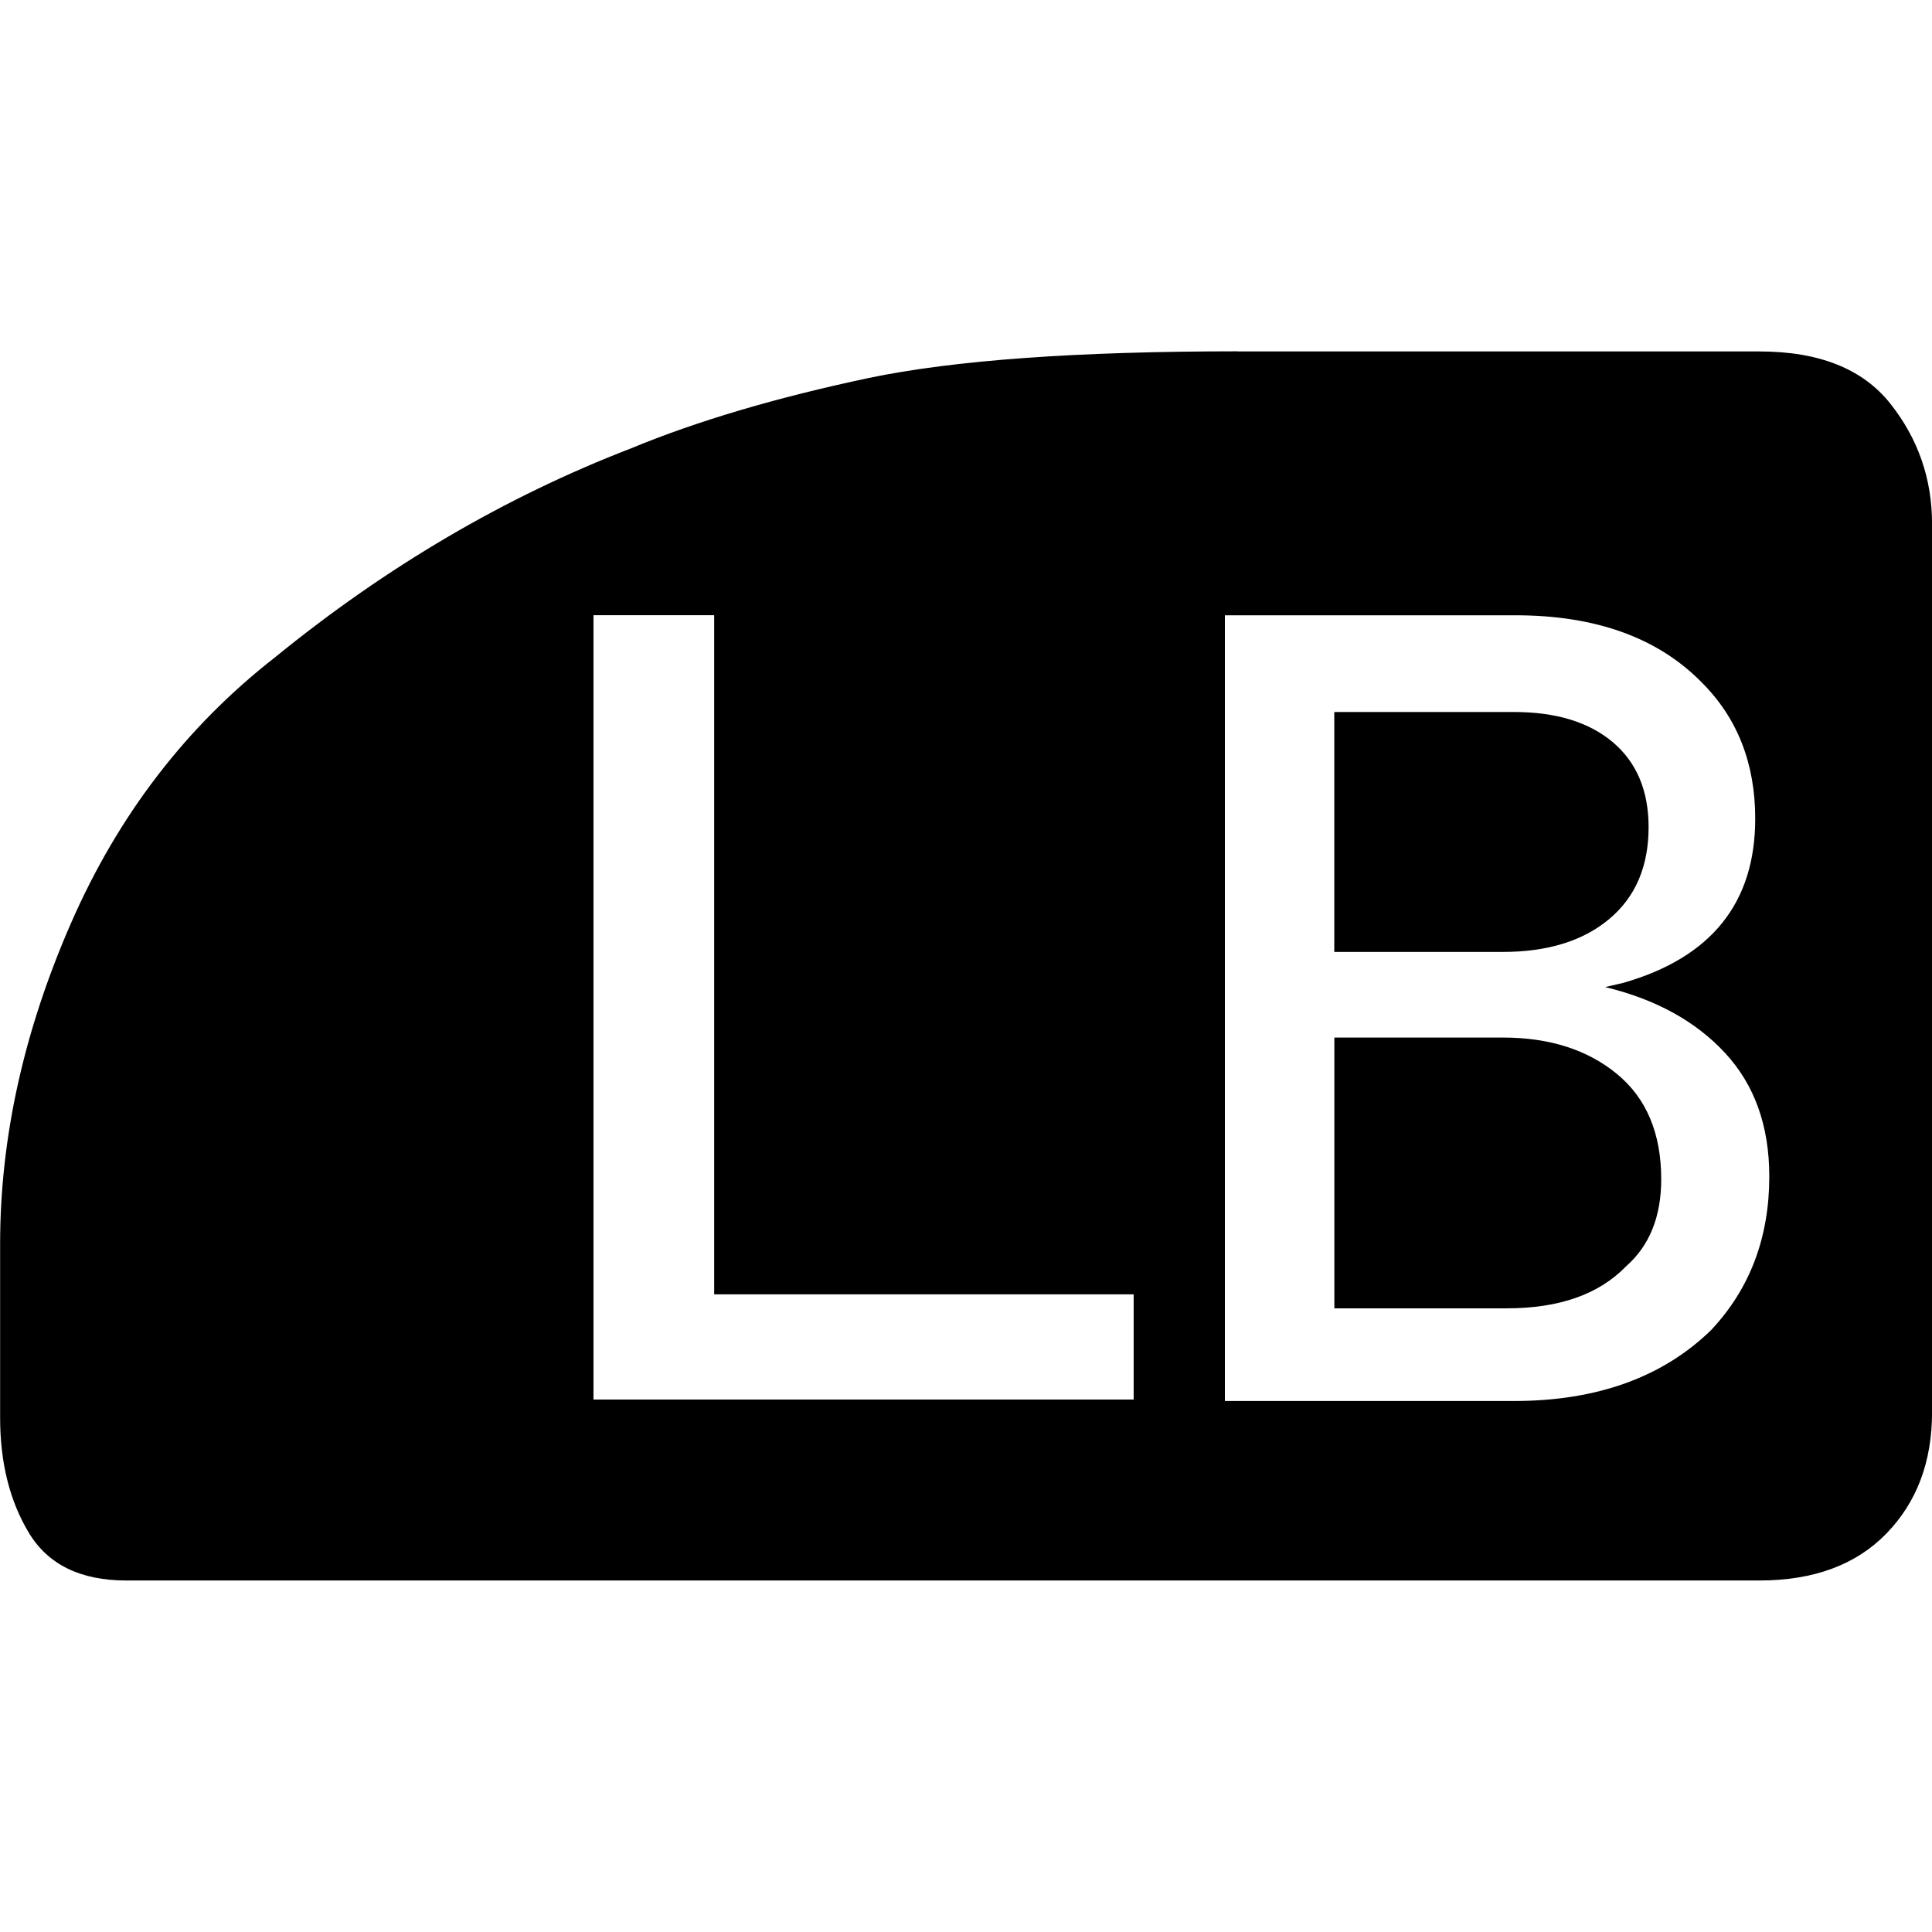
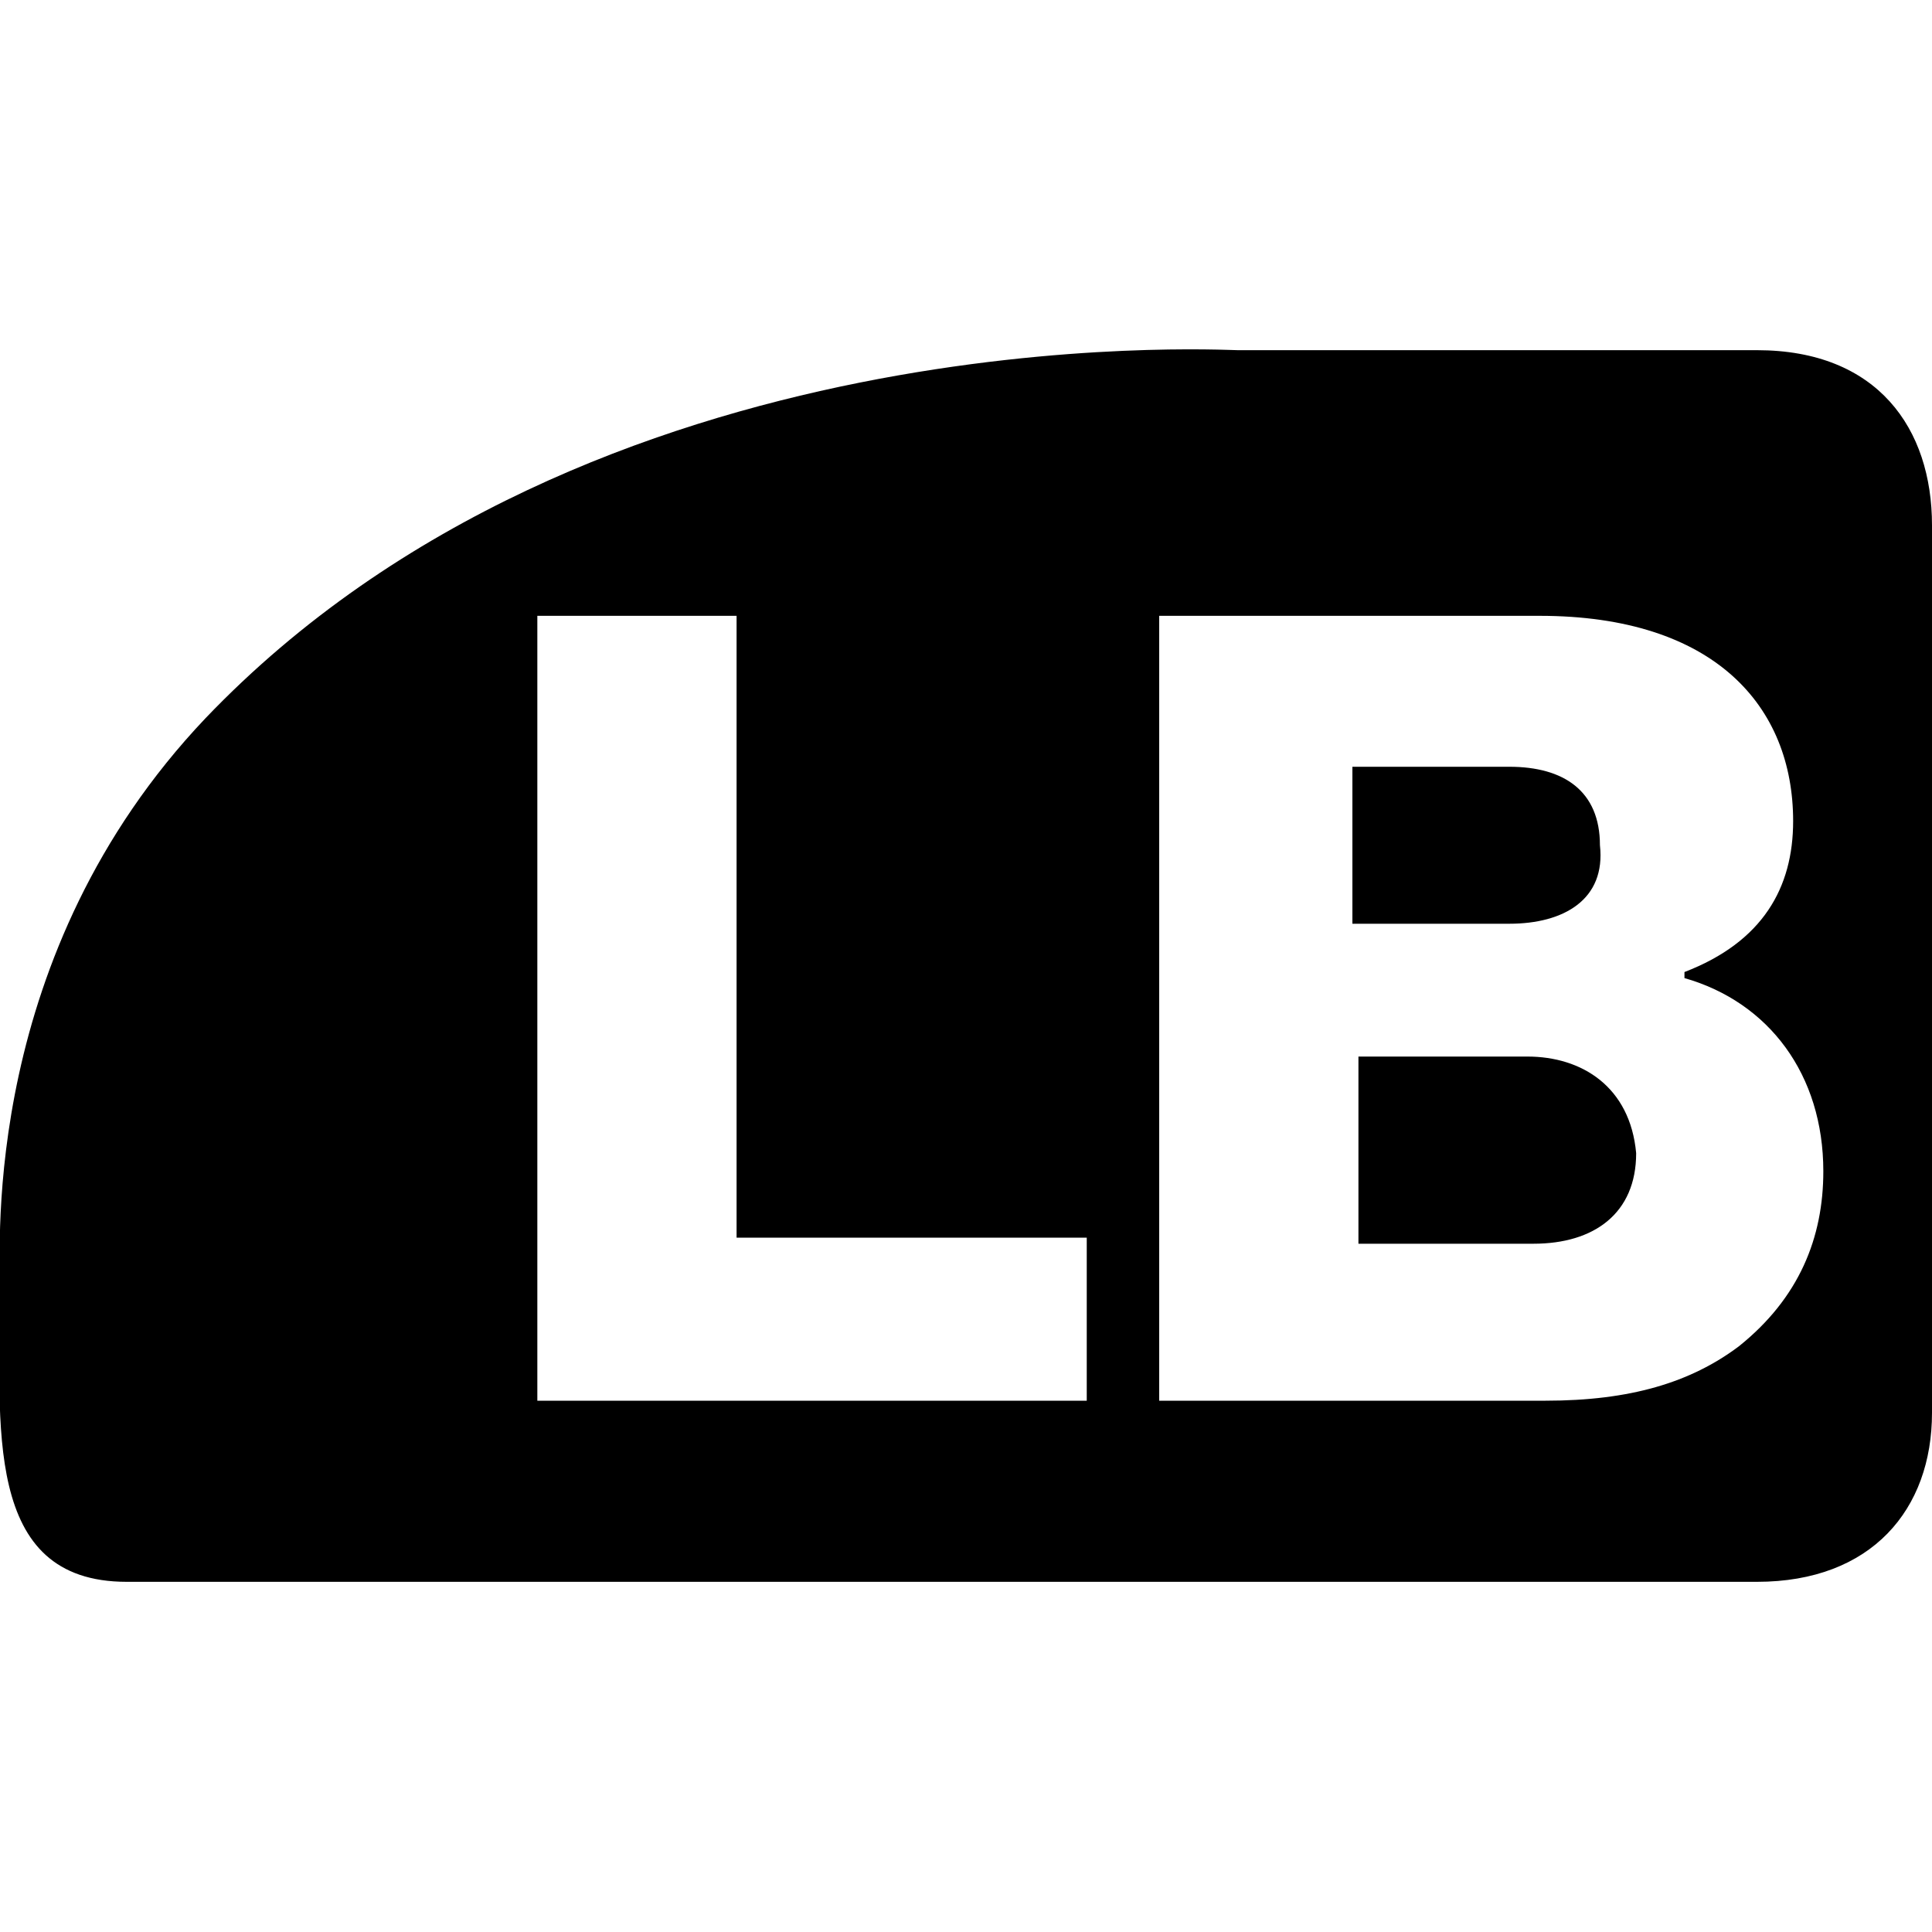
- <svg xmlns="http://www.w3.org/2000/svg" version="1.1" width="32" height="32" viewBox="0 0 32 32">
-   <path d="M20.497 5.821h8.645q1.487 0 2.173 0.871t0.686 1.987v14.71q0 1.232-0.755 2.010t-2.103 0.779h-27.050q-1.139 0-1.615-0.79t-0.476-1.906v-2.882q0-2.626 1.174-5.31t3.381-4.404q2.765-2.254 5.903-3.463 1.627-0.674 3.927-1.162 2.115-0.442 6.112-0.442zM18.777 23.181v-1.743h-6.948v-11.248h-1.999v12.991h8.947zM27.306 13.699q0 0.976-0.651 1.522t-1.766 0.546h-2.789v-3.974h2.975q1.046 0 1.638 0.5t0.593 1.406zM28.352 22.019q0.953-1.023 0.953-2.533 0-1.255-0.732-2.045t-1.987-1.092l0.302-0.070q2.184-0.627 2.184-2.719 0-1.371-0.883-2.254-1.092-1.115-3.091-1.115h-4.81v13.014h4.787q2.068 0 3.277-1.185zM22.1 17.185h2.789q1.162 0 1.894 0.604t0.732 1.743q0 0.93-0.581 1.441-0.674 0.697-1.975 0.697h-2.858v-4.485z" />
+ <svg xmlns="http://www.w3.org/2000/svg" version="1.1" id="Layer_1" x="0px" y="0px" width="32px" height="32px" viewBox="0 0 32 32" style="enable-background:new 0 0 32 32;" xml:space="preserve">
+   <path d="M25,15.3h-2.6v-2.6h2.6c0.9,0,1.5,0.4,1.5,1.3C26.6,14.9,25.9,15.3,25,15.3z M25.3,17.5h-2.8v3.1h2.9c1,0,1.7-0.5,1.7-1.5  C27,18,26.2,17.5,25.3,17.5z M32,8.7v14.7c0,1.6-1,2.8-2.9,2.8h-27c-2.4,0-2.1-2.6-2.1-4.9c0-0.7-0.3-5.5,3.4-9.4  c6.4-6.7,16.8-6.1,17.1-6.1h8.6C31.1,5.8,32,7.1,32,8.7z M18,20.5h-5.8V10.2H8.9v13H18V20.5z M30.2,19.4c0-1.6-0.9-2.8-2.3-3.2v-0.1  c1.3-0.5,1.8-1.4,1.8-2.5c0-1.9-1.3-3.4-4.2-3.4h-6.3v13h6.4c1.4,0,2.4-0.3,3.2-0.9C29.8,21.5,30.2,20.5,30.2,19.4z" />
</svg>
